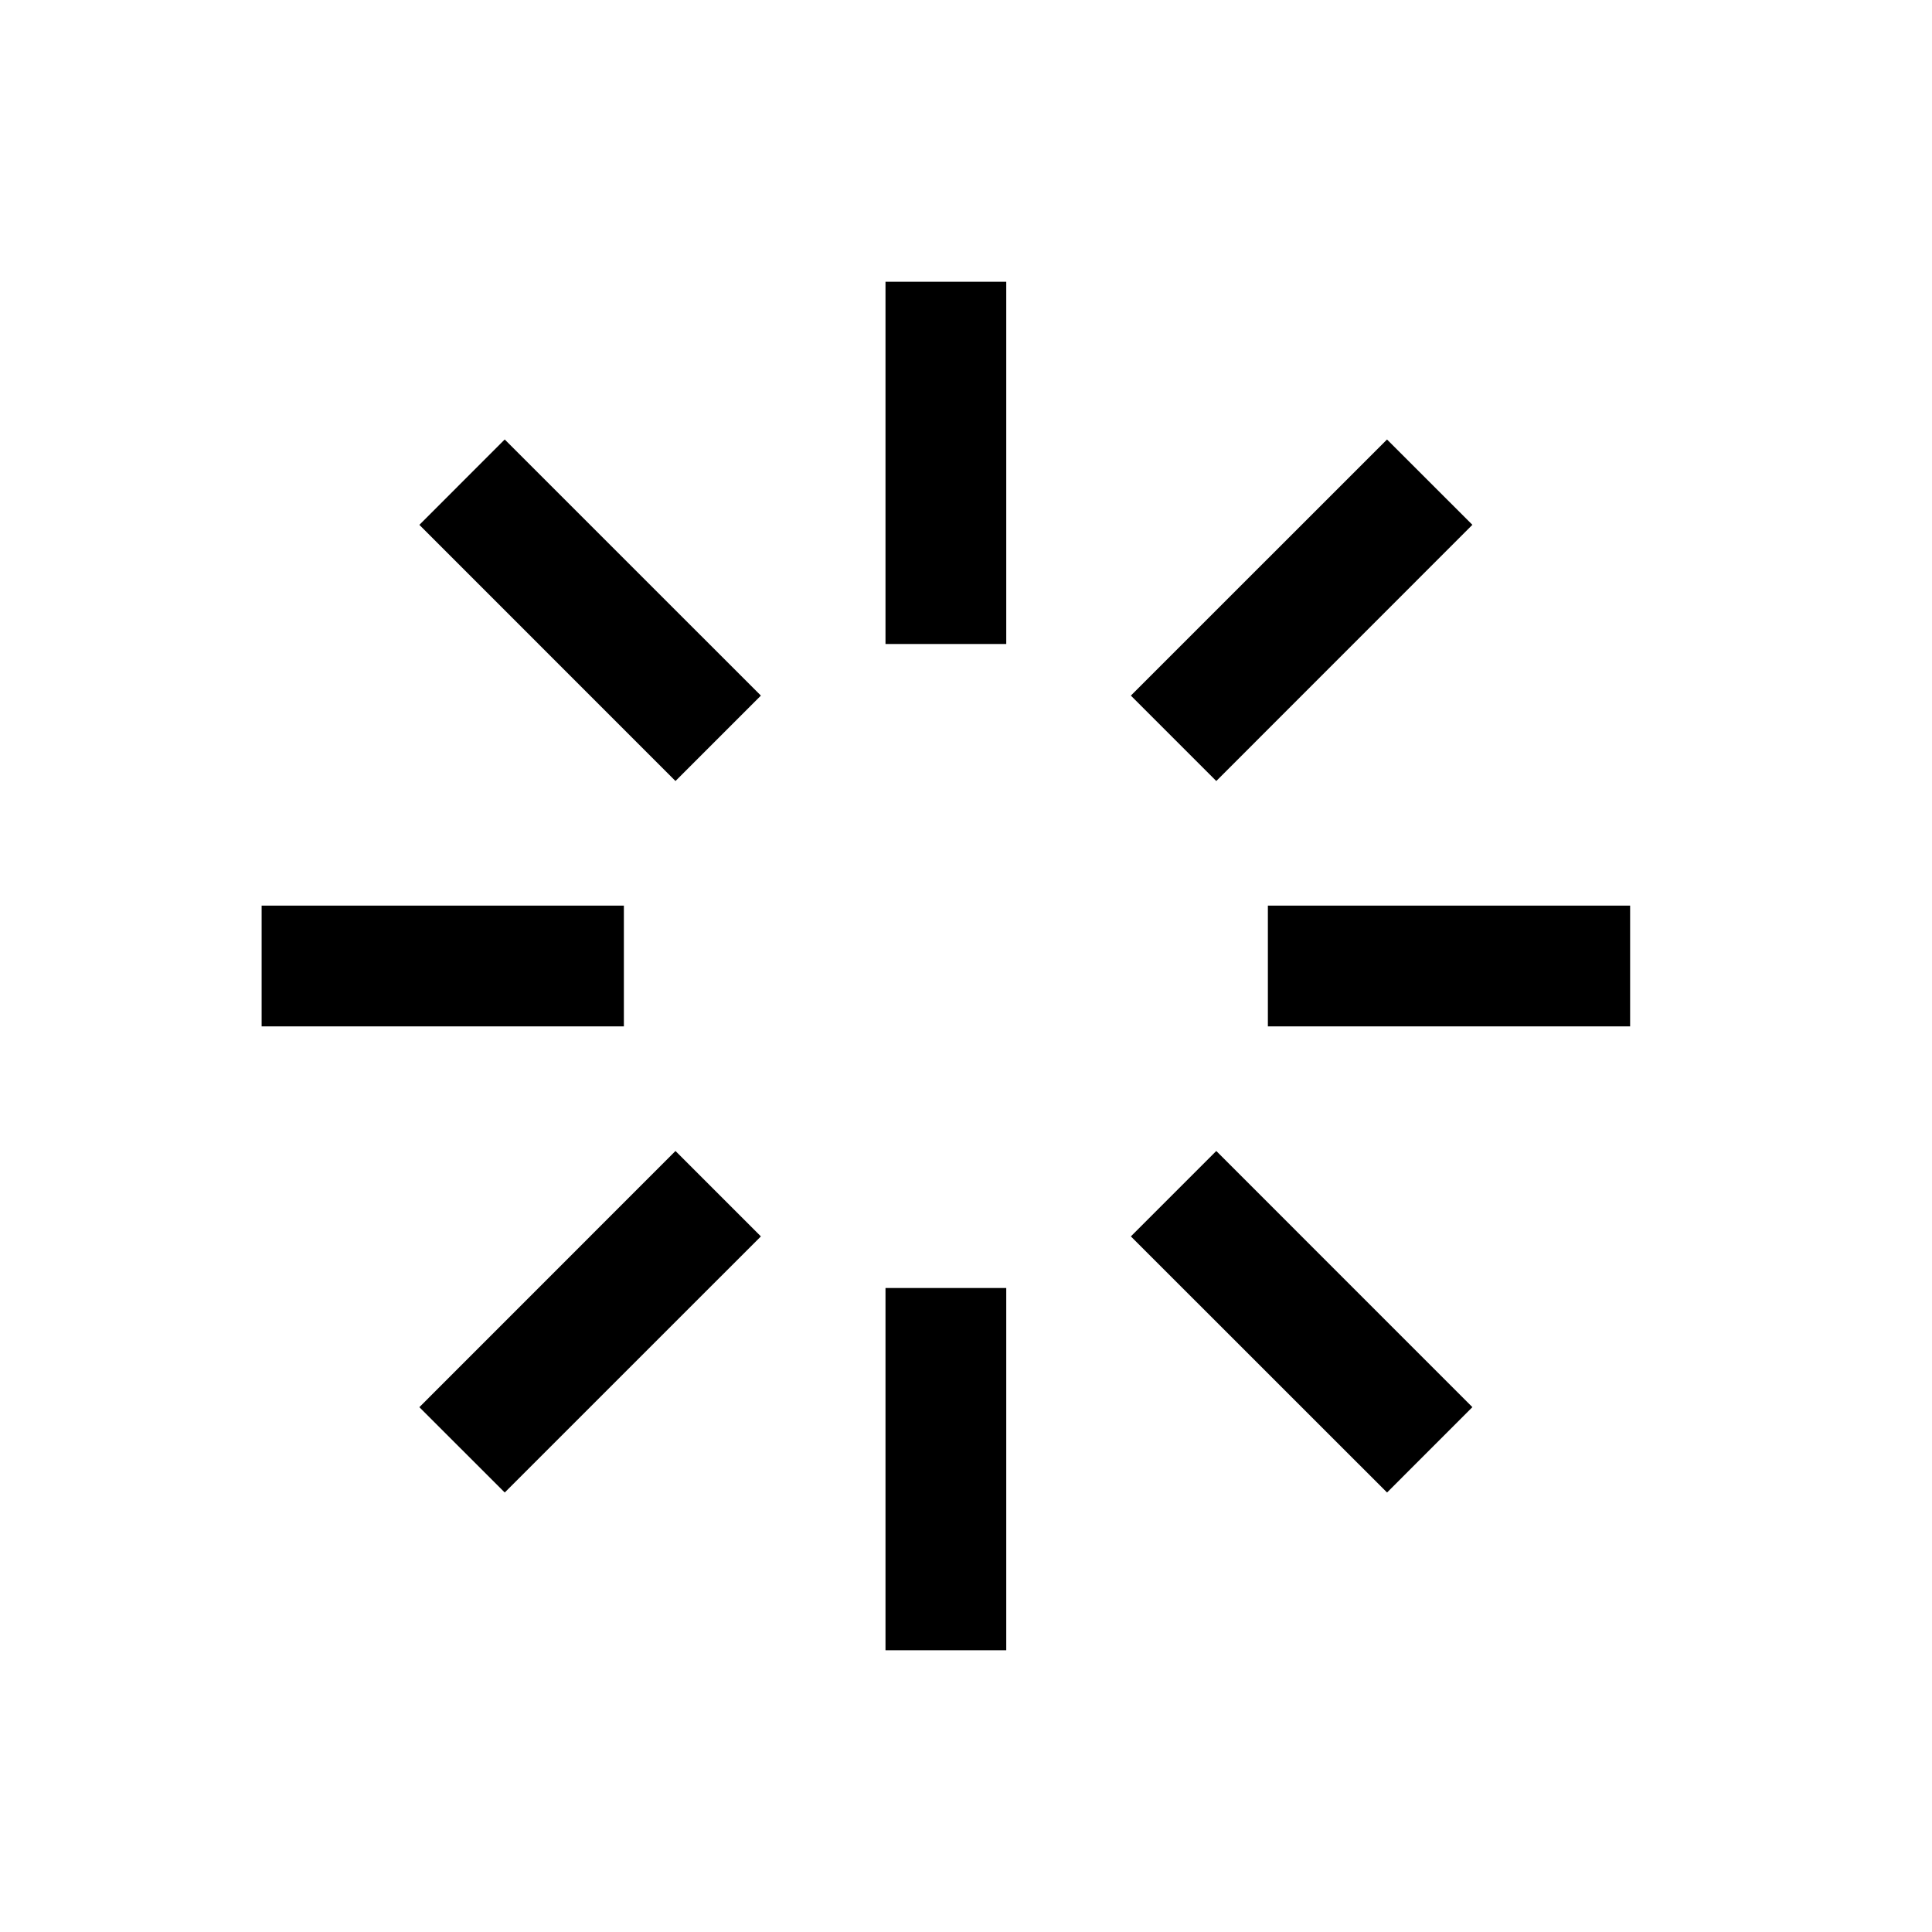
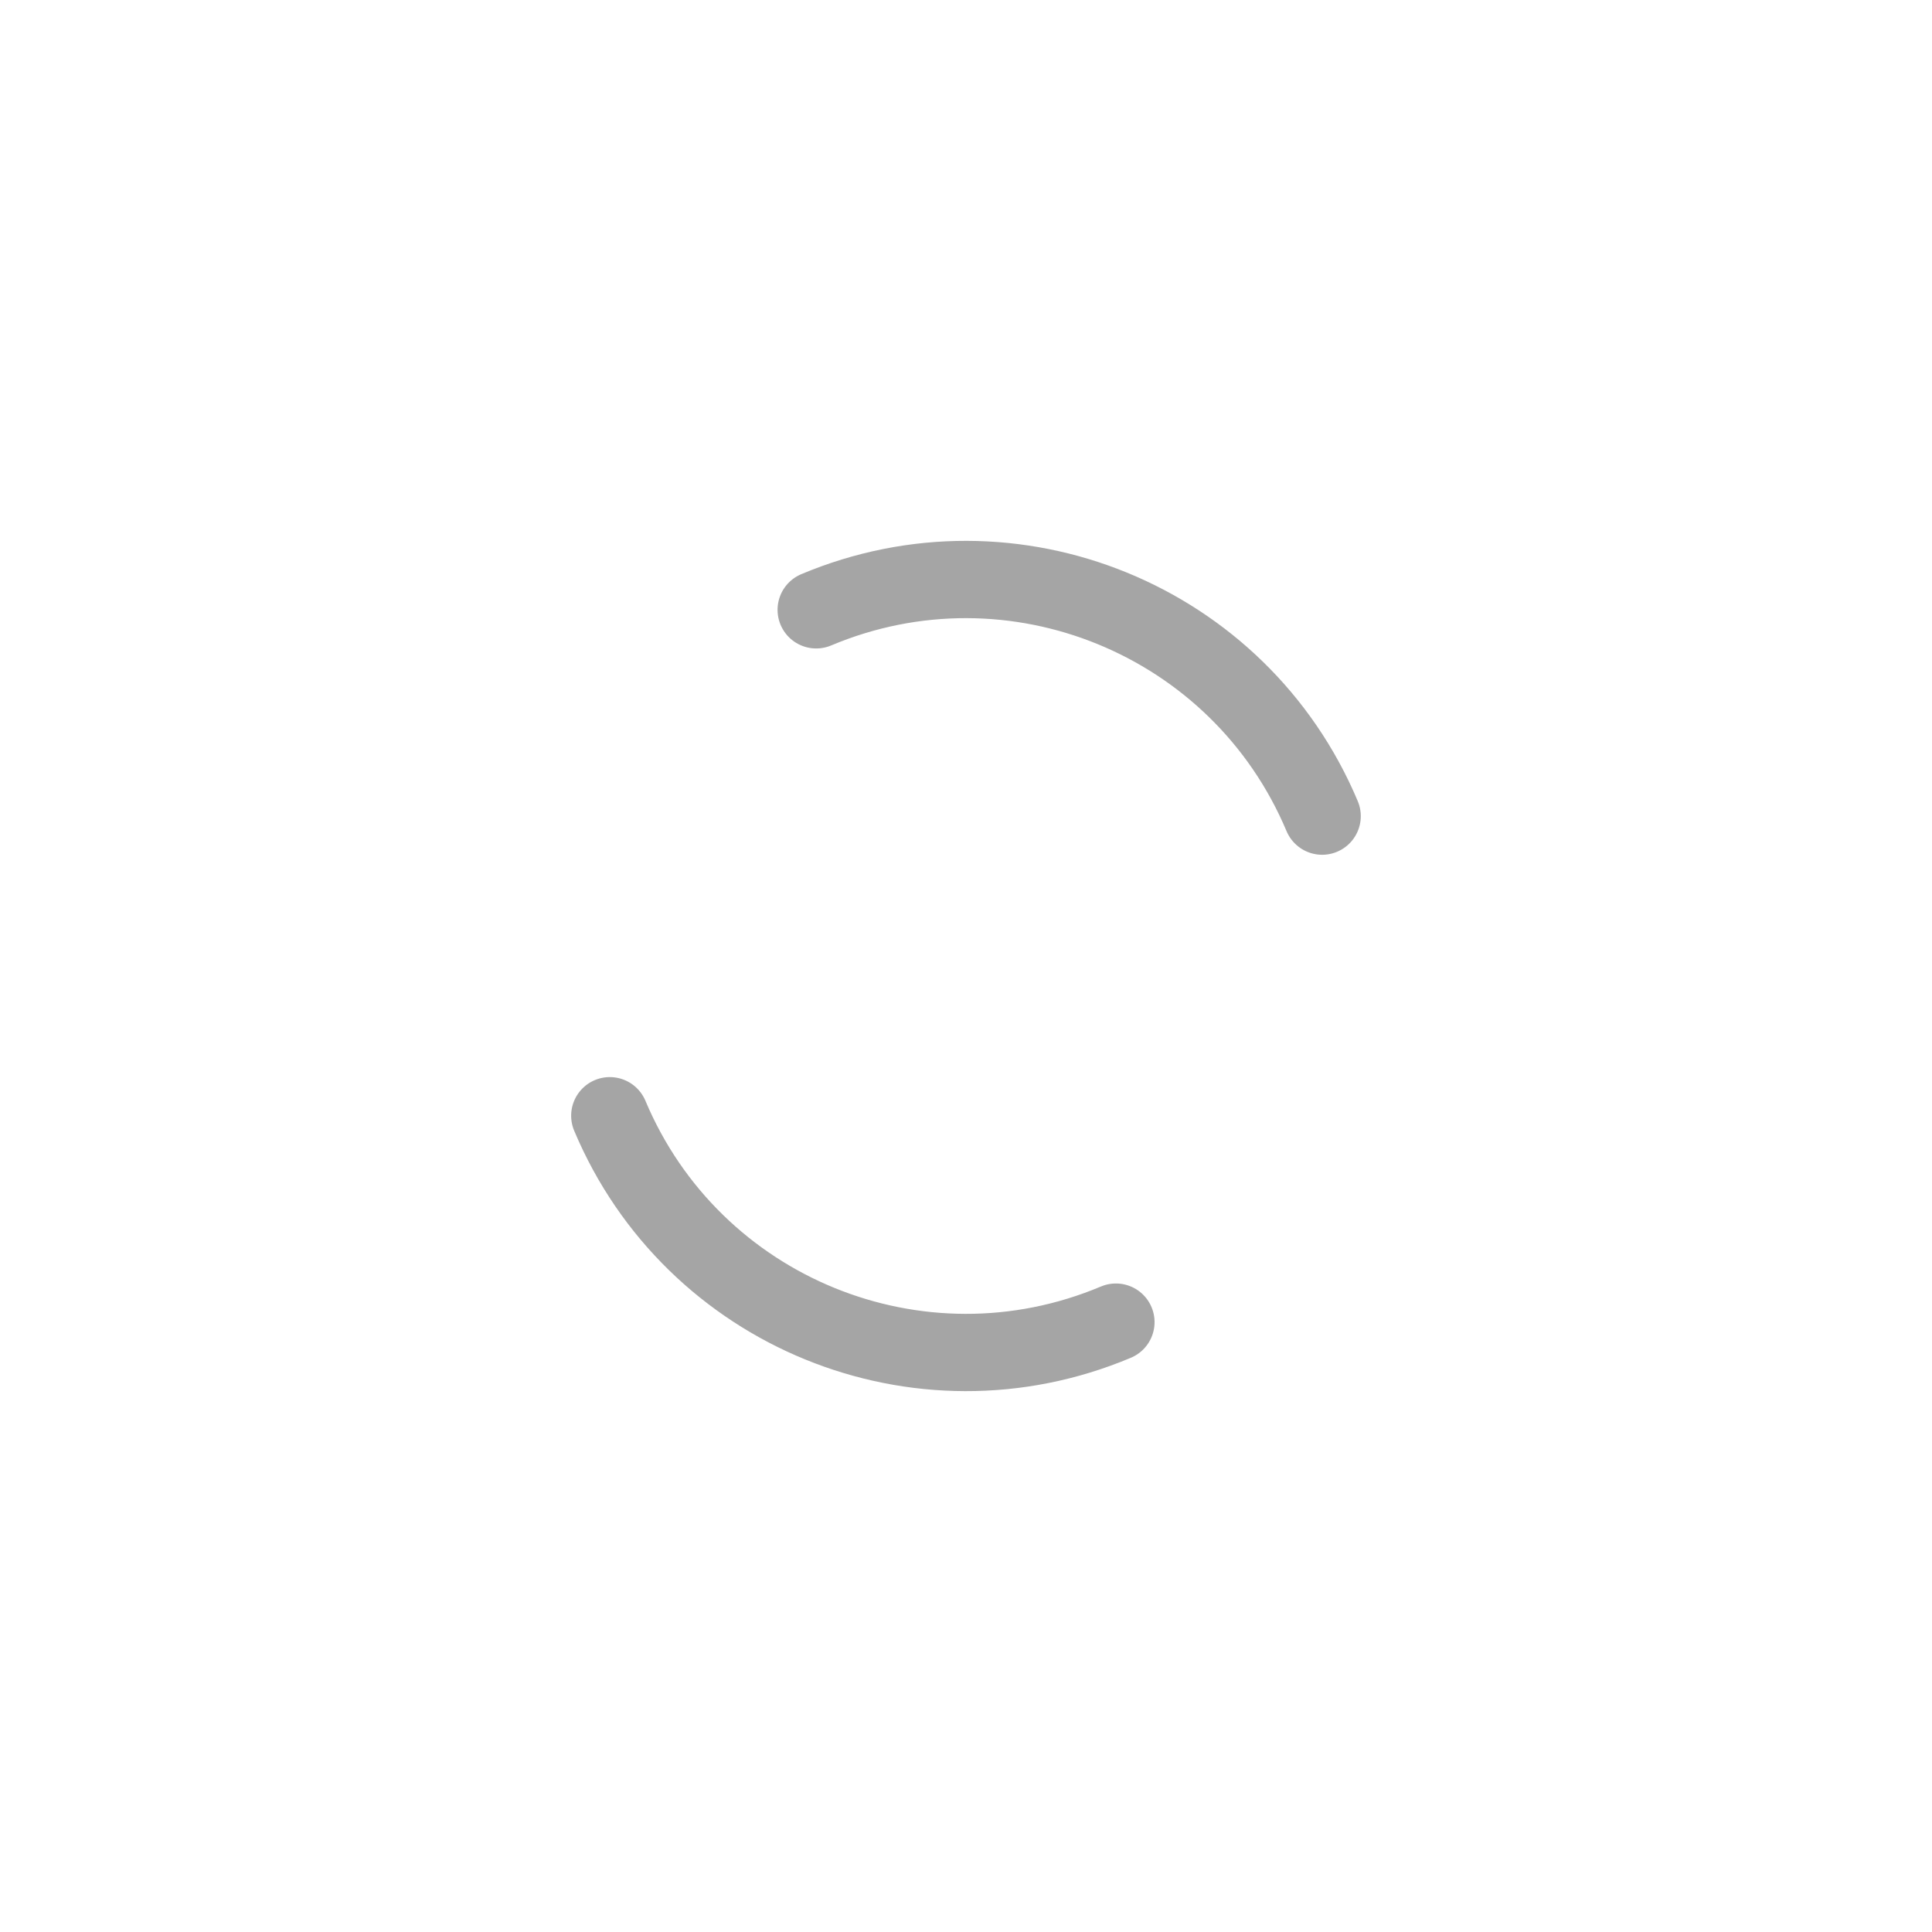
- <svg xmlns="http://www.w3.org/2000/svg" t="1635239106997" class="icon" viewBox="0 0 1024 1024" version="1.1" p-id="2431" width="200" height="200">
-   <defs>
-     <style type="text/css" />
-   </defs>
-   <path d="M533.333 682.667v192h-64v-192h64z m-175.317-72.619l45.269 45.269-135.765 135.744-45.248-45.227 135.744-135.787z m286.635 0l135.744 135.765-45.227 45.248-135.787-135.744 45.269-45.269zM330.667 480v64h-192v-64h192z m533.333 0v64h-192v-64h192z m-128.853-247.061l45.248 45.227-135.744 135.787-45.269-45.269 135.765-135.744z m-467.627 0l135.765 135.744-45.269 45.269-135.744-135.765 45.227-45.248zM533.333 149.333v192h-64V149.333h64z" p-id="2432" />
+ <svg xmlns="http://www.w3.org/2000/svg" style="margin:auto;background:0 0" width="60" height="60" viewBox="0 0 100 100" preserveAspectRatio="xMidYMid" display="block">
+   <circle cx="50" cy="50" r="20" stroke-width="4" stroke="#a5a5a5" stroke-dasharray="31.416 31.416" fill="none" stroke-linecap="round" transform="rotate(67.21 50 50)">
+     <animateTransform attributeName="transform" type="rotate" repeatCount="indefinite" dur="1s" keyTimes="0;1" values="0 50 50;360 50 50" />
+   </circle>
</svg>
